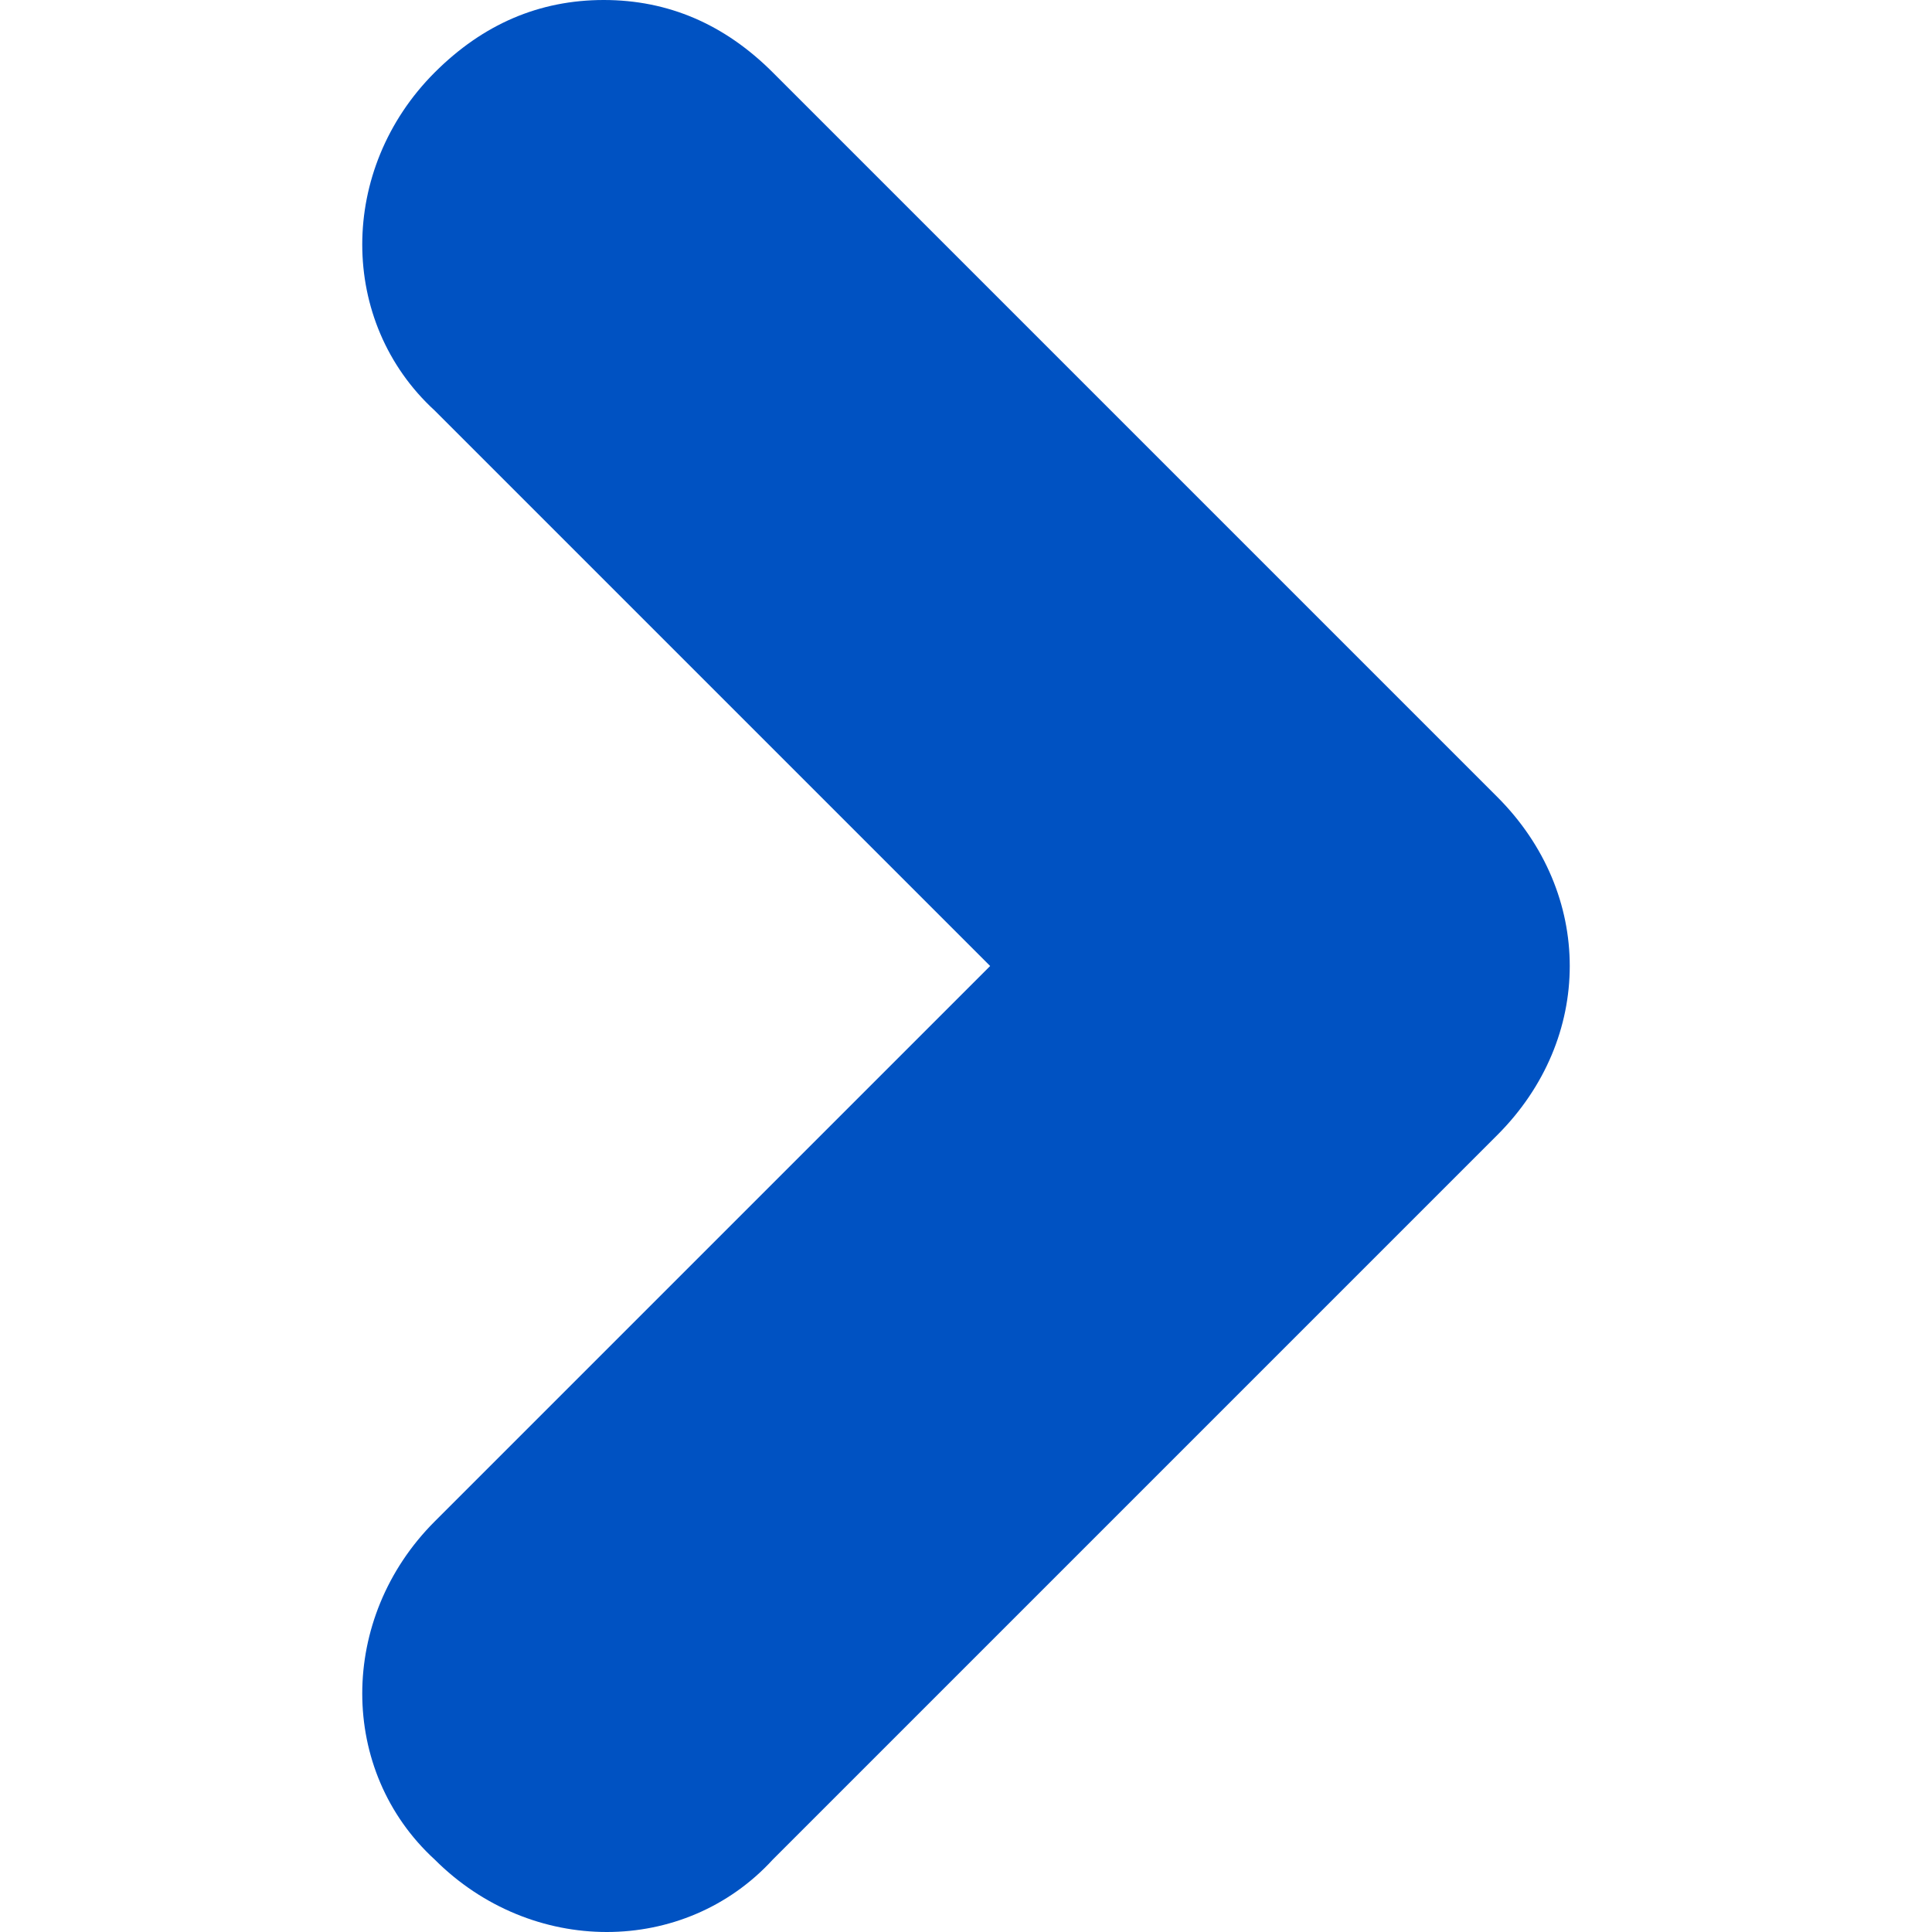
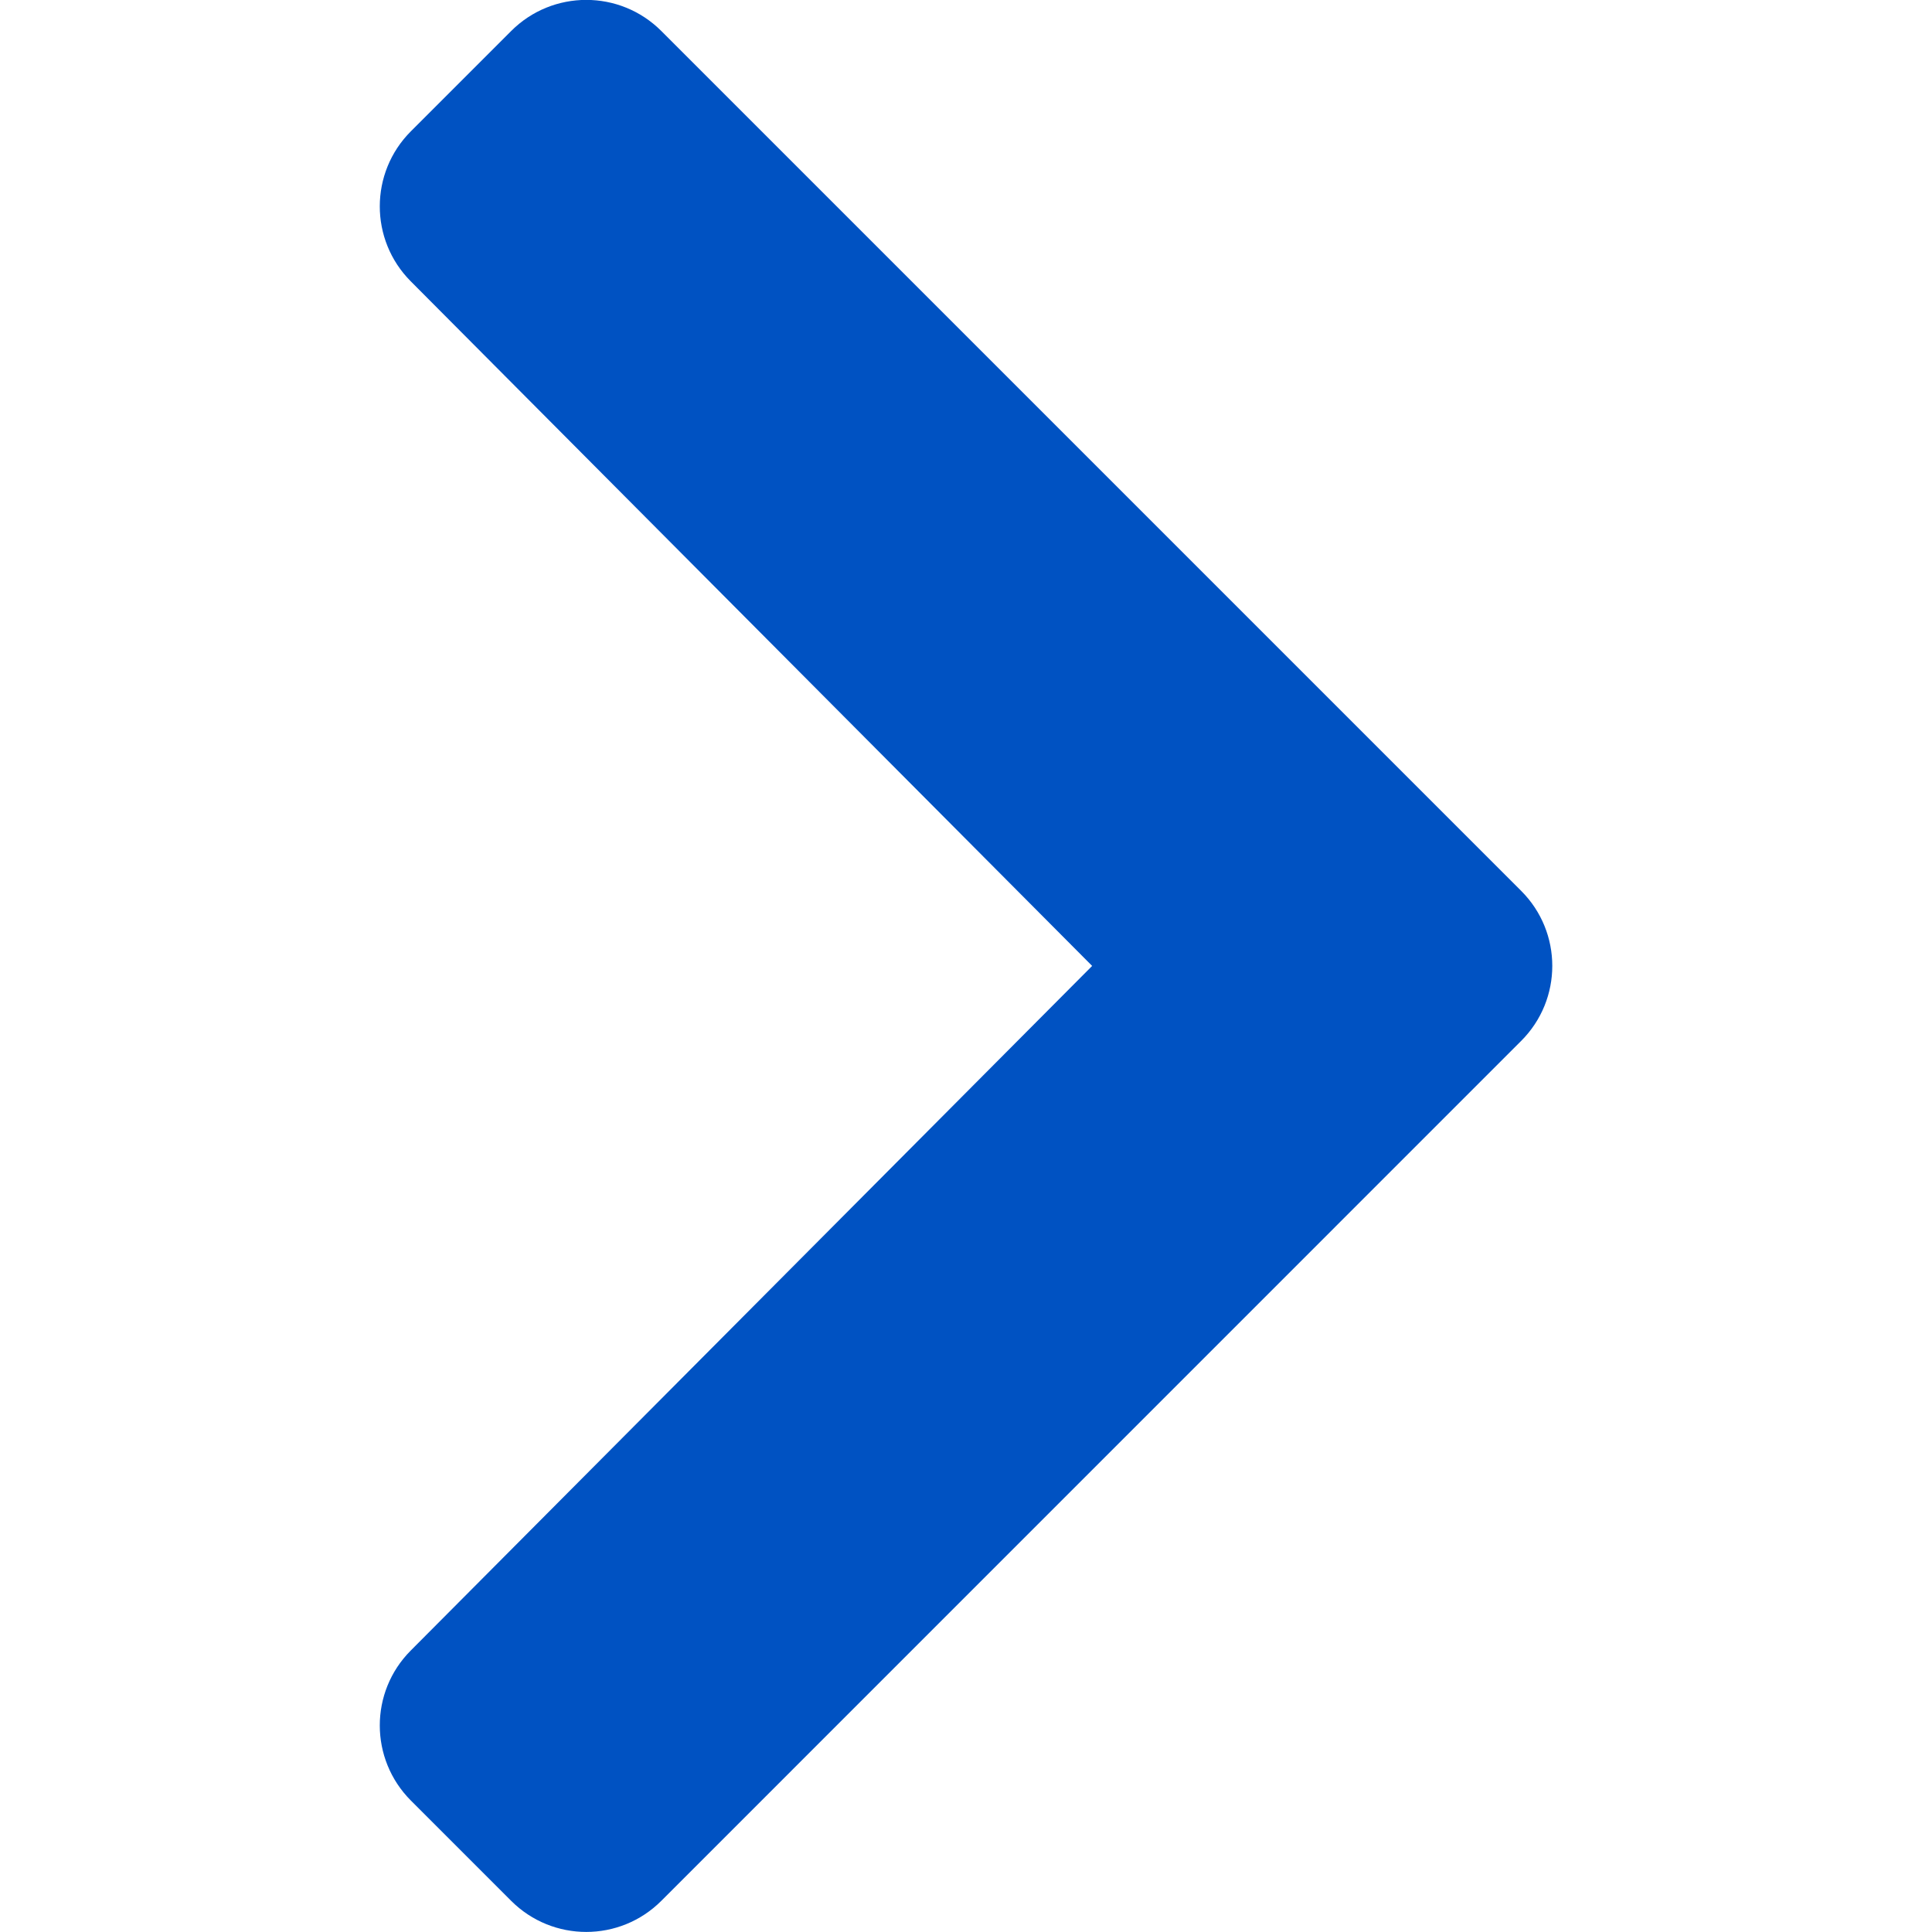
- <svg xmlns="http://www.w3.org/2000/svg" version="1.1" id="Layer_1" x="0px" y="0px" viewBox="0 0 24 24" style="enable-background:new 0 0 24 24;" xml:space="preserve">
-   <style type="text/css">
- 	.st0{fill-rule:evenodd;clip-rule:evenodd;fill:#0052C2;}
- 	.st1{fill:none;}
- </style>
-   <path class="st0" d="M18.6,9.9l-9-9C9,0.3,8.3,0,7.5,0C6.7,0,6,0.3,5.4,0.9c-1.2,1.2-1.2,3.1,0,4.2l6.9,6.9l-6.9,6.9  c-1.2,1.2-1.2,3.1,0,4.2c1.2,1.2,3.1,1.2,4.2,0l9-9C19.8,12.9,19.8,11.1,18.6,9.9z" />
-   <rect class="st1" width="24" height="24" />
+ <svg xmlns="http://www.w3.org/2000/svg" viewBox="0 0 24 24" fill="none">
+   <path d="M18.896 12.931L8.215 23.613C7.7 24.128 6.865 24.128 6.35 23.613L5.104 22.367C4.59 21.852 4.589 21.019 5.102 20.504L13.567 11.999L5.102 3.494C4.589 2.979 4.59 2.145 5.104 1.631L6.35 0.385C6.865 -0.13 7.7 -0.13 8.215 0.385L18.896 11.066C19.412 11.581 19.412 12.416 18.896 12.931Z" fill="#0052C2" />
</svg>
